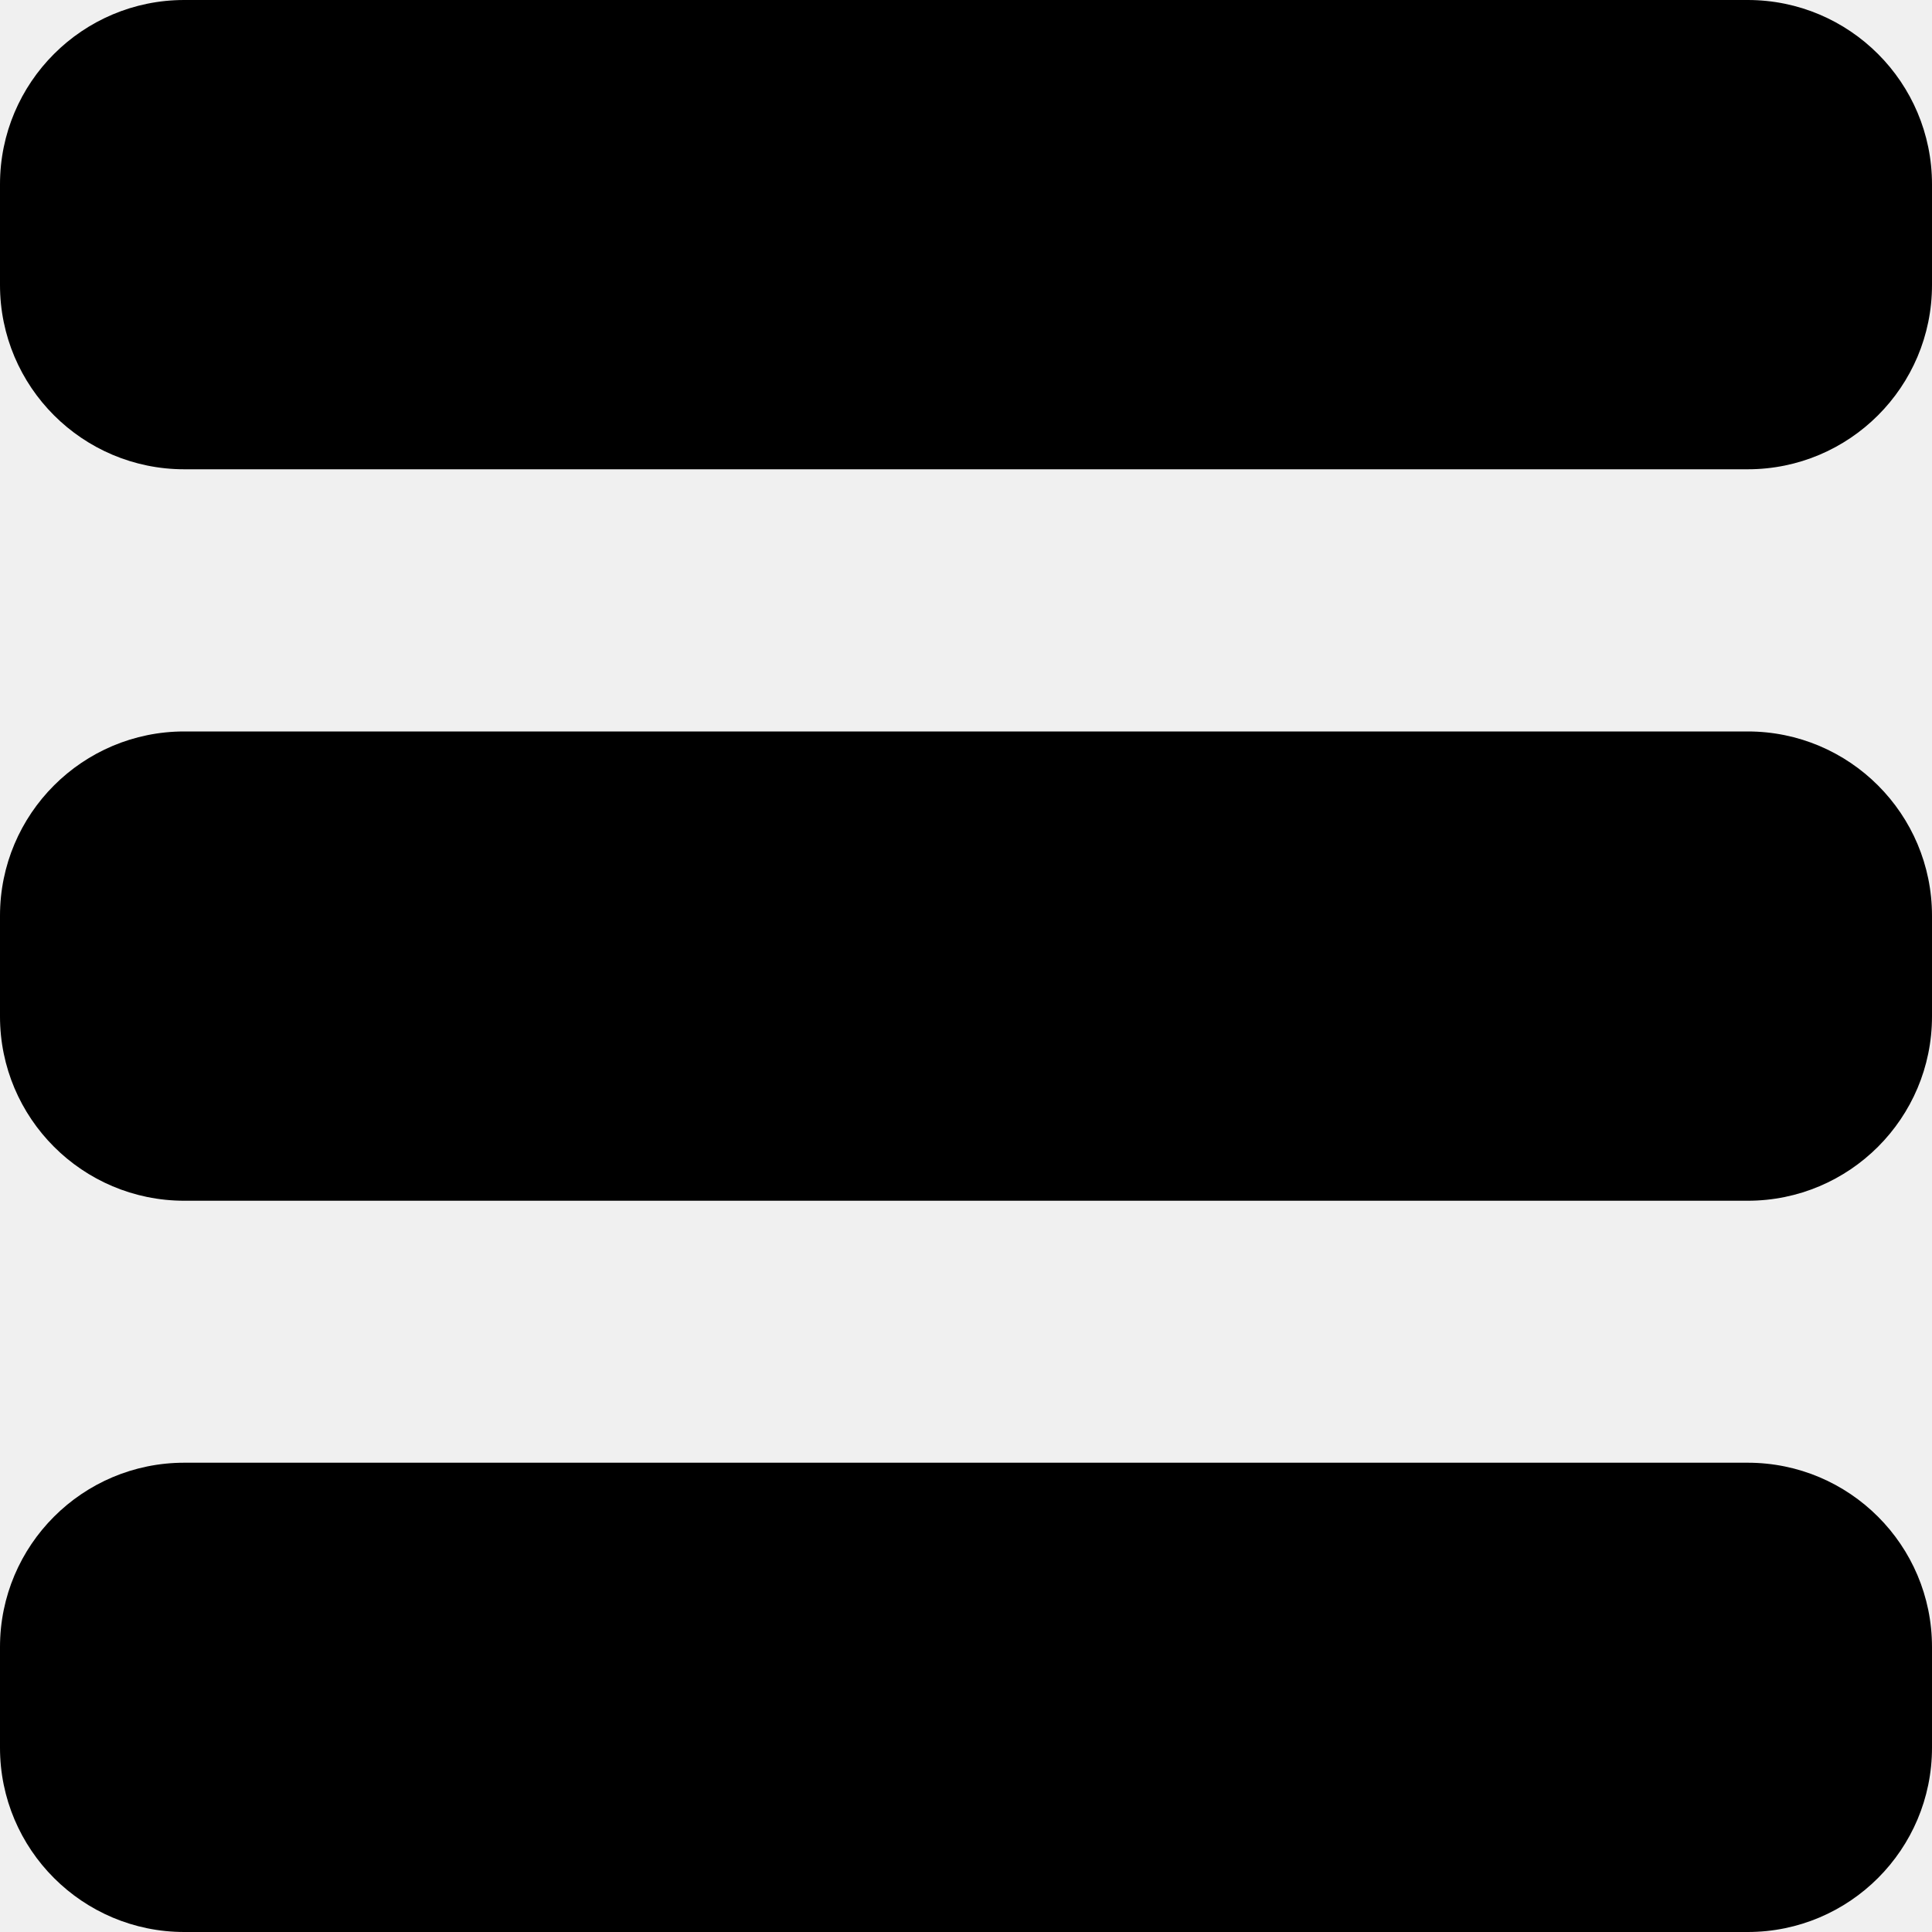
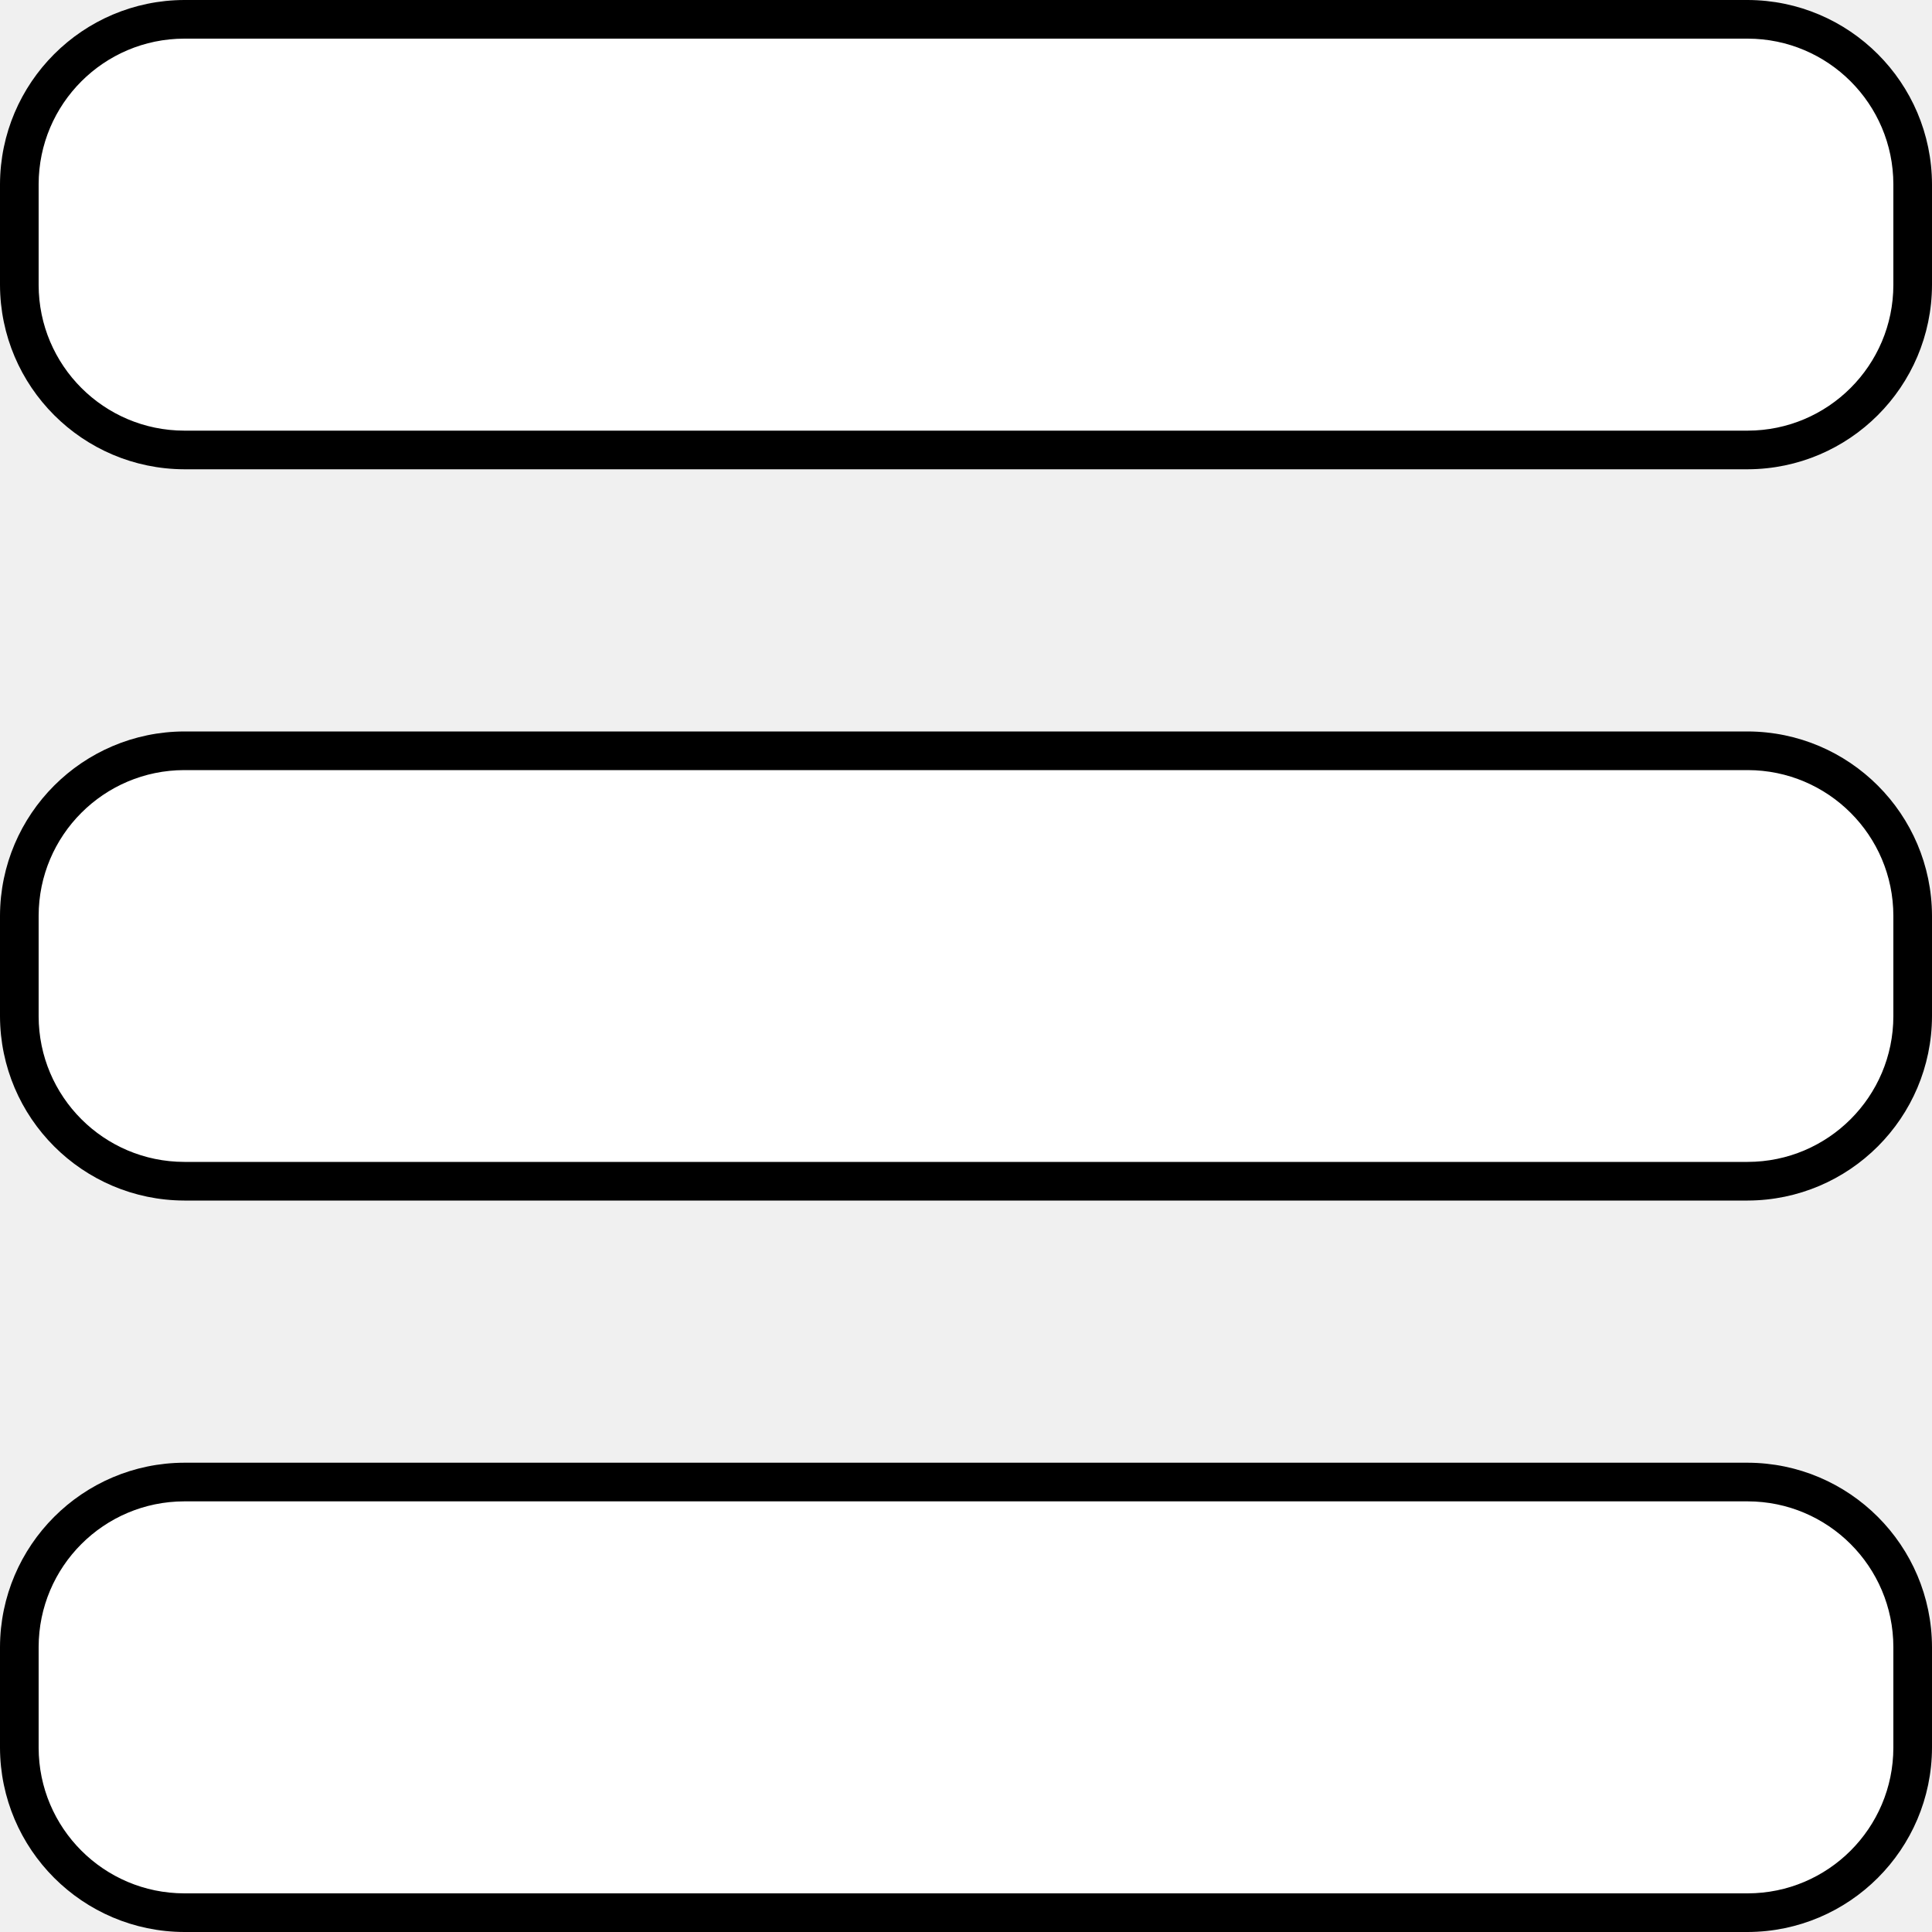
<svg xmlns="http://www.w3.org/2000/svg" id="Layer_1" data-name="Layer 1" viewBox="0 0 100 100">
-   <rect id="bottom" class="m-cls-1" y="75.71" width="100" height="24.29" rx="9.54" ry="9.54" />
-   <rect id="bottom-2" data-name="bottom" class="m-cls-1" y="37.86" width="100" height="24.29" rx="9.54" ry="9.54" />
-   <rect id="bottom-3" data-name="bottom" class="m-cls-1" width="100" height="24.29" rx="9.54" ry="9.54" />
+   <defs>
+     <style>
+       .cls-1 {
+         fill: #fff;
+       }
+     </style>
+   </defs>
+   <g id="bottom">
+     <rect class="cls-1" x="1" y="76.71" width="98" height="22.29" rx="8.54" ry="8.54" />
+     <path d="M90.46,77.71A7.55,7.55,0,0,1,98,85.25v5.21A7.55,7.55,0,0,1,90.46,98H9.54A7.55,7.55,0,0,1,2,90.46V85.25a7.55,7.55,0,0,1,7.54-7.54H90.46m0-2H9.54A9.57,9.57,0,0,0,0,85.25v5.21A9.57,9.57,0,0,0,9.54,100H90.46A9.57,9.57,0,0,0,100,90.46V85.25a9.57,9.57,0,0,0-9.54-9.54h0Z" transform="translate(0 0)" />
+   </g>
+   <g id="bottom-2" data-name="bottom">
+     <rect class="cls-1" x="1" y="38.86" width="98" height="22.29" rx="8.54" ry="8.54" />
+     <path d="M90.46,39.86A7.55,7.55,0,0,1,98,47.4V52.6a7.55,7.55,0,0,1-7.54,7.54H9.54A7.55,7.55,0,0,1,2,52.6V47.4a7.55,7.55,0,0,1,7.54-7.54H90.46m0-2H9.54A9.57,9.57,0,0,0,0,47.4V52.6a9.57,9.57,0,0,0,9.54,9.54H90.46A9.57,9.57,0,0,0,100,52.6V47.4a9.57,9.57,0,0,0-9.54-9.54h0Z" transform="translate(0 0)" />
+   </g>
+   <g id="bottom-3" data-name="bottom">
+     <rect class="cls-1" x="1" y="1" width="98" height="22.29" rx="8.54" ry="8.54" />
+     <path d="M90.46,2A7.55,7.55,0,0,1,98,9.54v5.21a7.55,7.55,0,0,1-7.54,7.54H9.54A7.55,7.55,0,0,1,2,14.75V9.54A7.55,7.55,0,0,1,9.54,2H90.46m0-2H9.54A9.57,9.57,0,0,0,0,9.54v5.21a9.57,9.57,0,0,0,9.54,9.54H90.46A9.57,9.57,0,0,0,100,14.75V9.54A9.57,9.57,0,0,0,90.46,0h0Z" transform="translate(0 0)" />
+   </g>
</svg>
